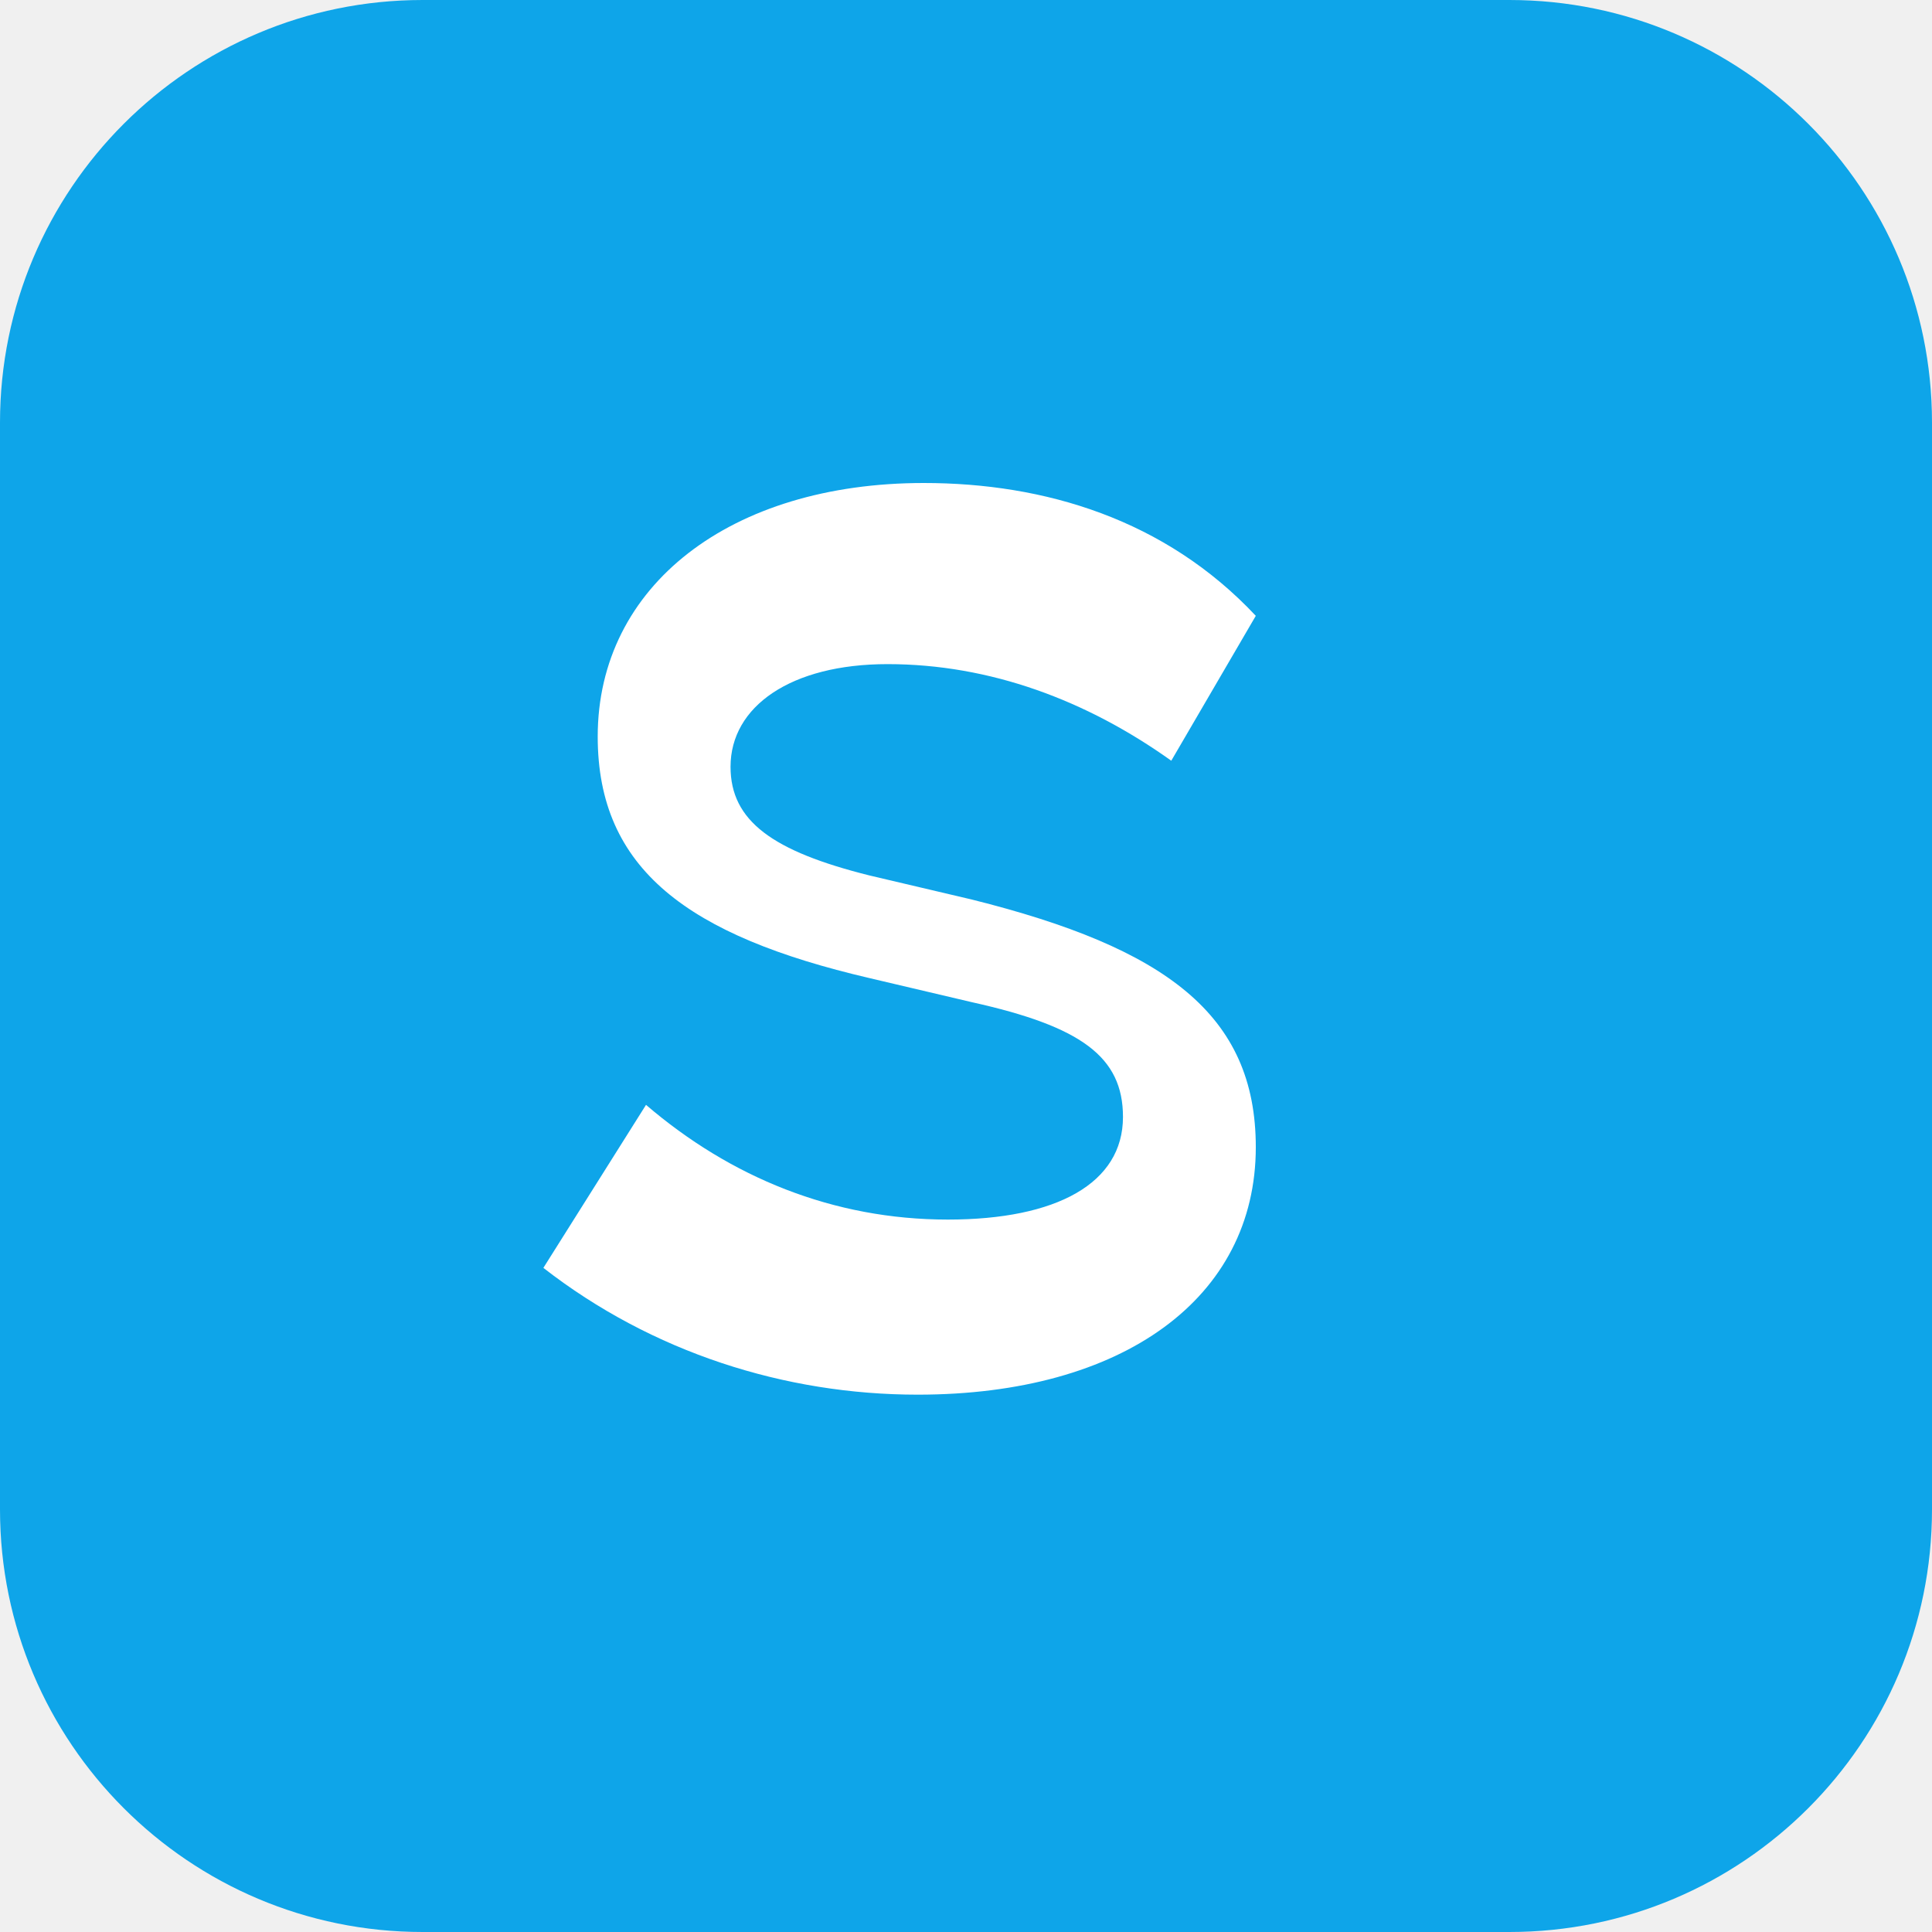
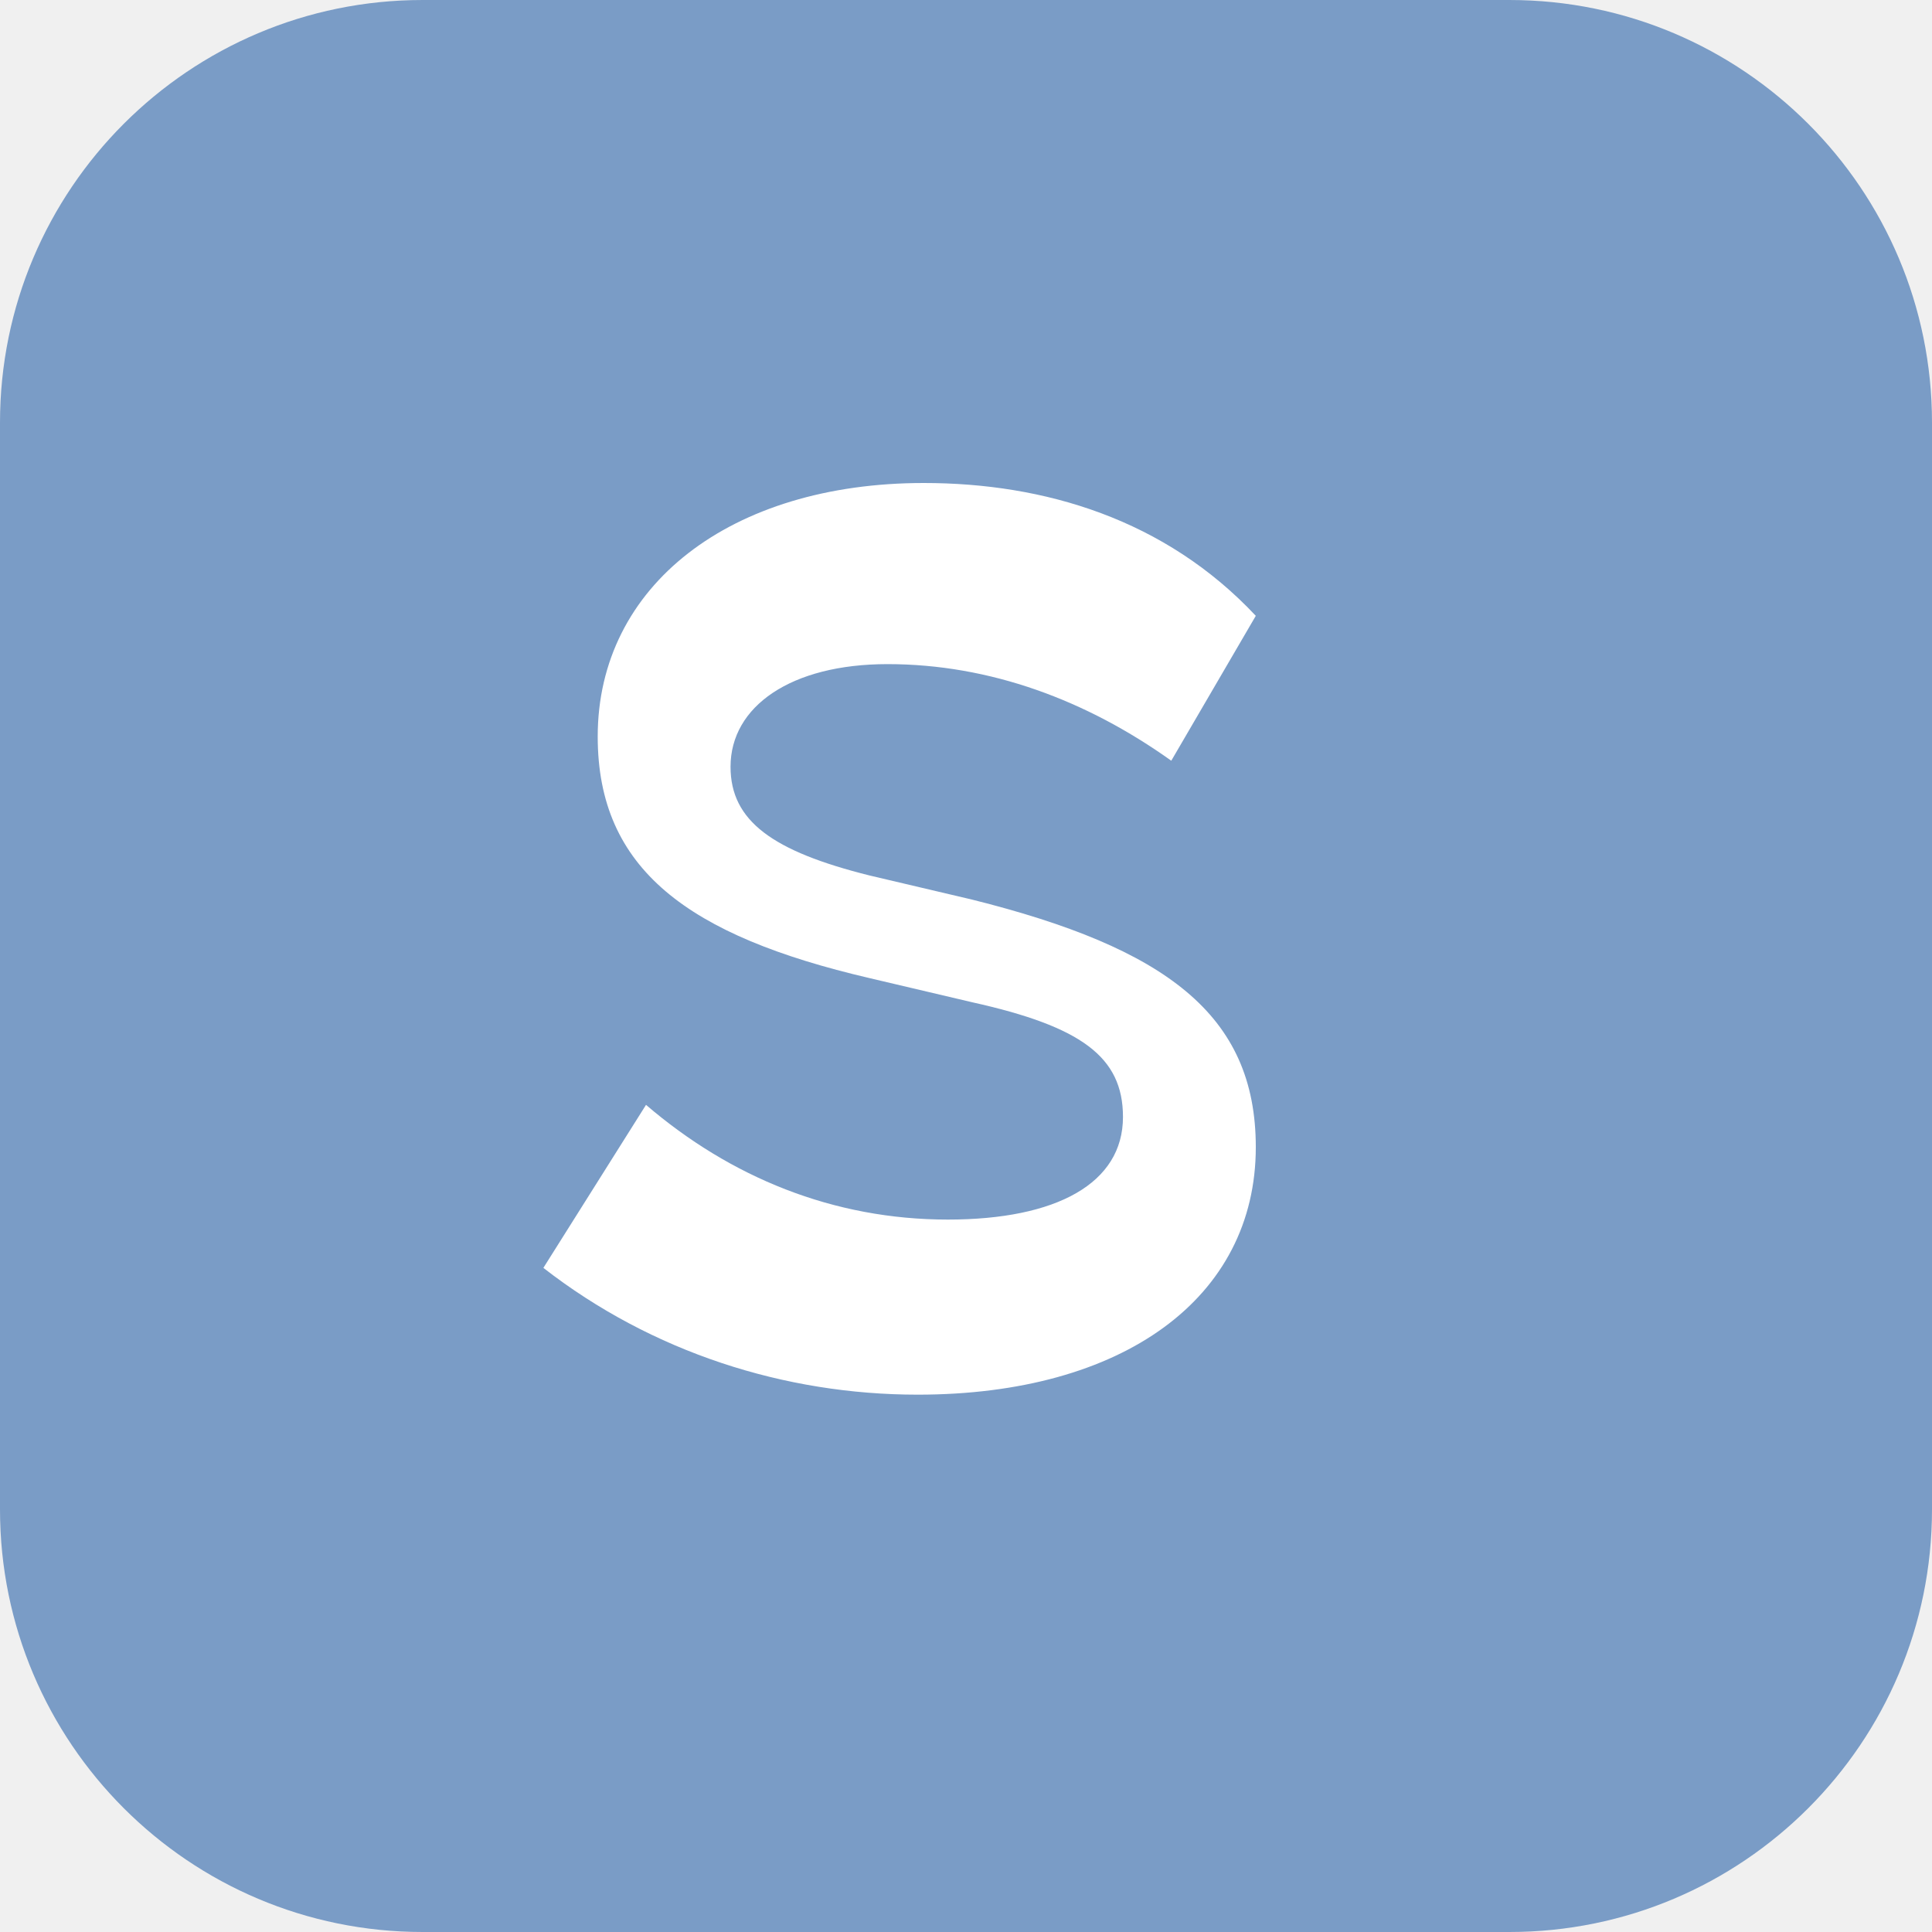
<svg xmlns="http://www.w3.org/2000/svg" viewBox="0 0 32 32">
-   <rect width="32" height="32" rx="7" fill="#0ea5e9" />
+   <rect width="32" height="32" rx="7" fill="#7a9cc6" />
  <path d="M9 21c1.8 1.4 4 2.1 6.2 2.1 3.4 0 5.6-1.6 5.6-4.1 0-2.2-1.5-3.3-4.7-4.1l-1.7-.4c-1.6-.4-2.3-.9-2.3-1.8 0-1 1-1.7 2.6-1.7 1.7 0 3.3.6 4.7 1.6l1.4-2.4C19.3 8.6 17.3 8 15.3 8c-3.2 0-5.4 1.7-5.4 4.2 0 2.2 1.5 3.3 4.5 4l1.7.4c1.8.4 2.5.9 2.5 1.9 0 1.1-1.1 1.7-2.9 1.7-1.9 0-3.6-.7-5-1.9z" fill="#fff" />
</svg>
